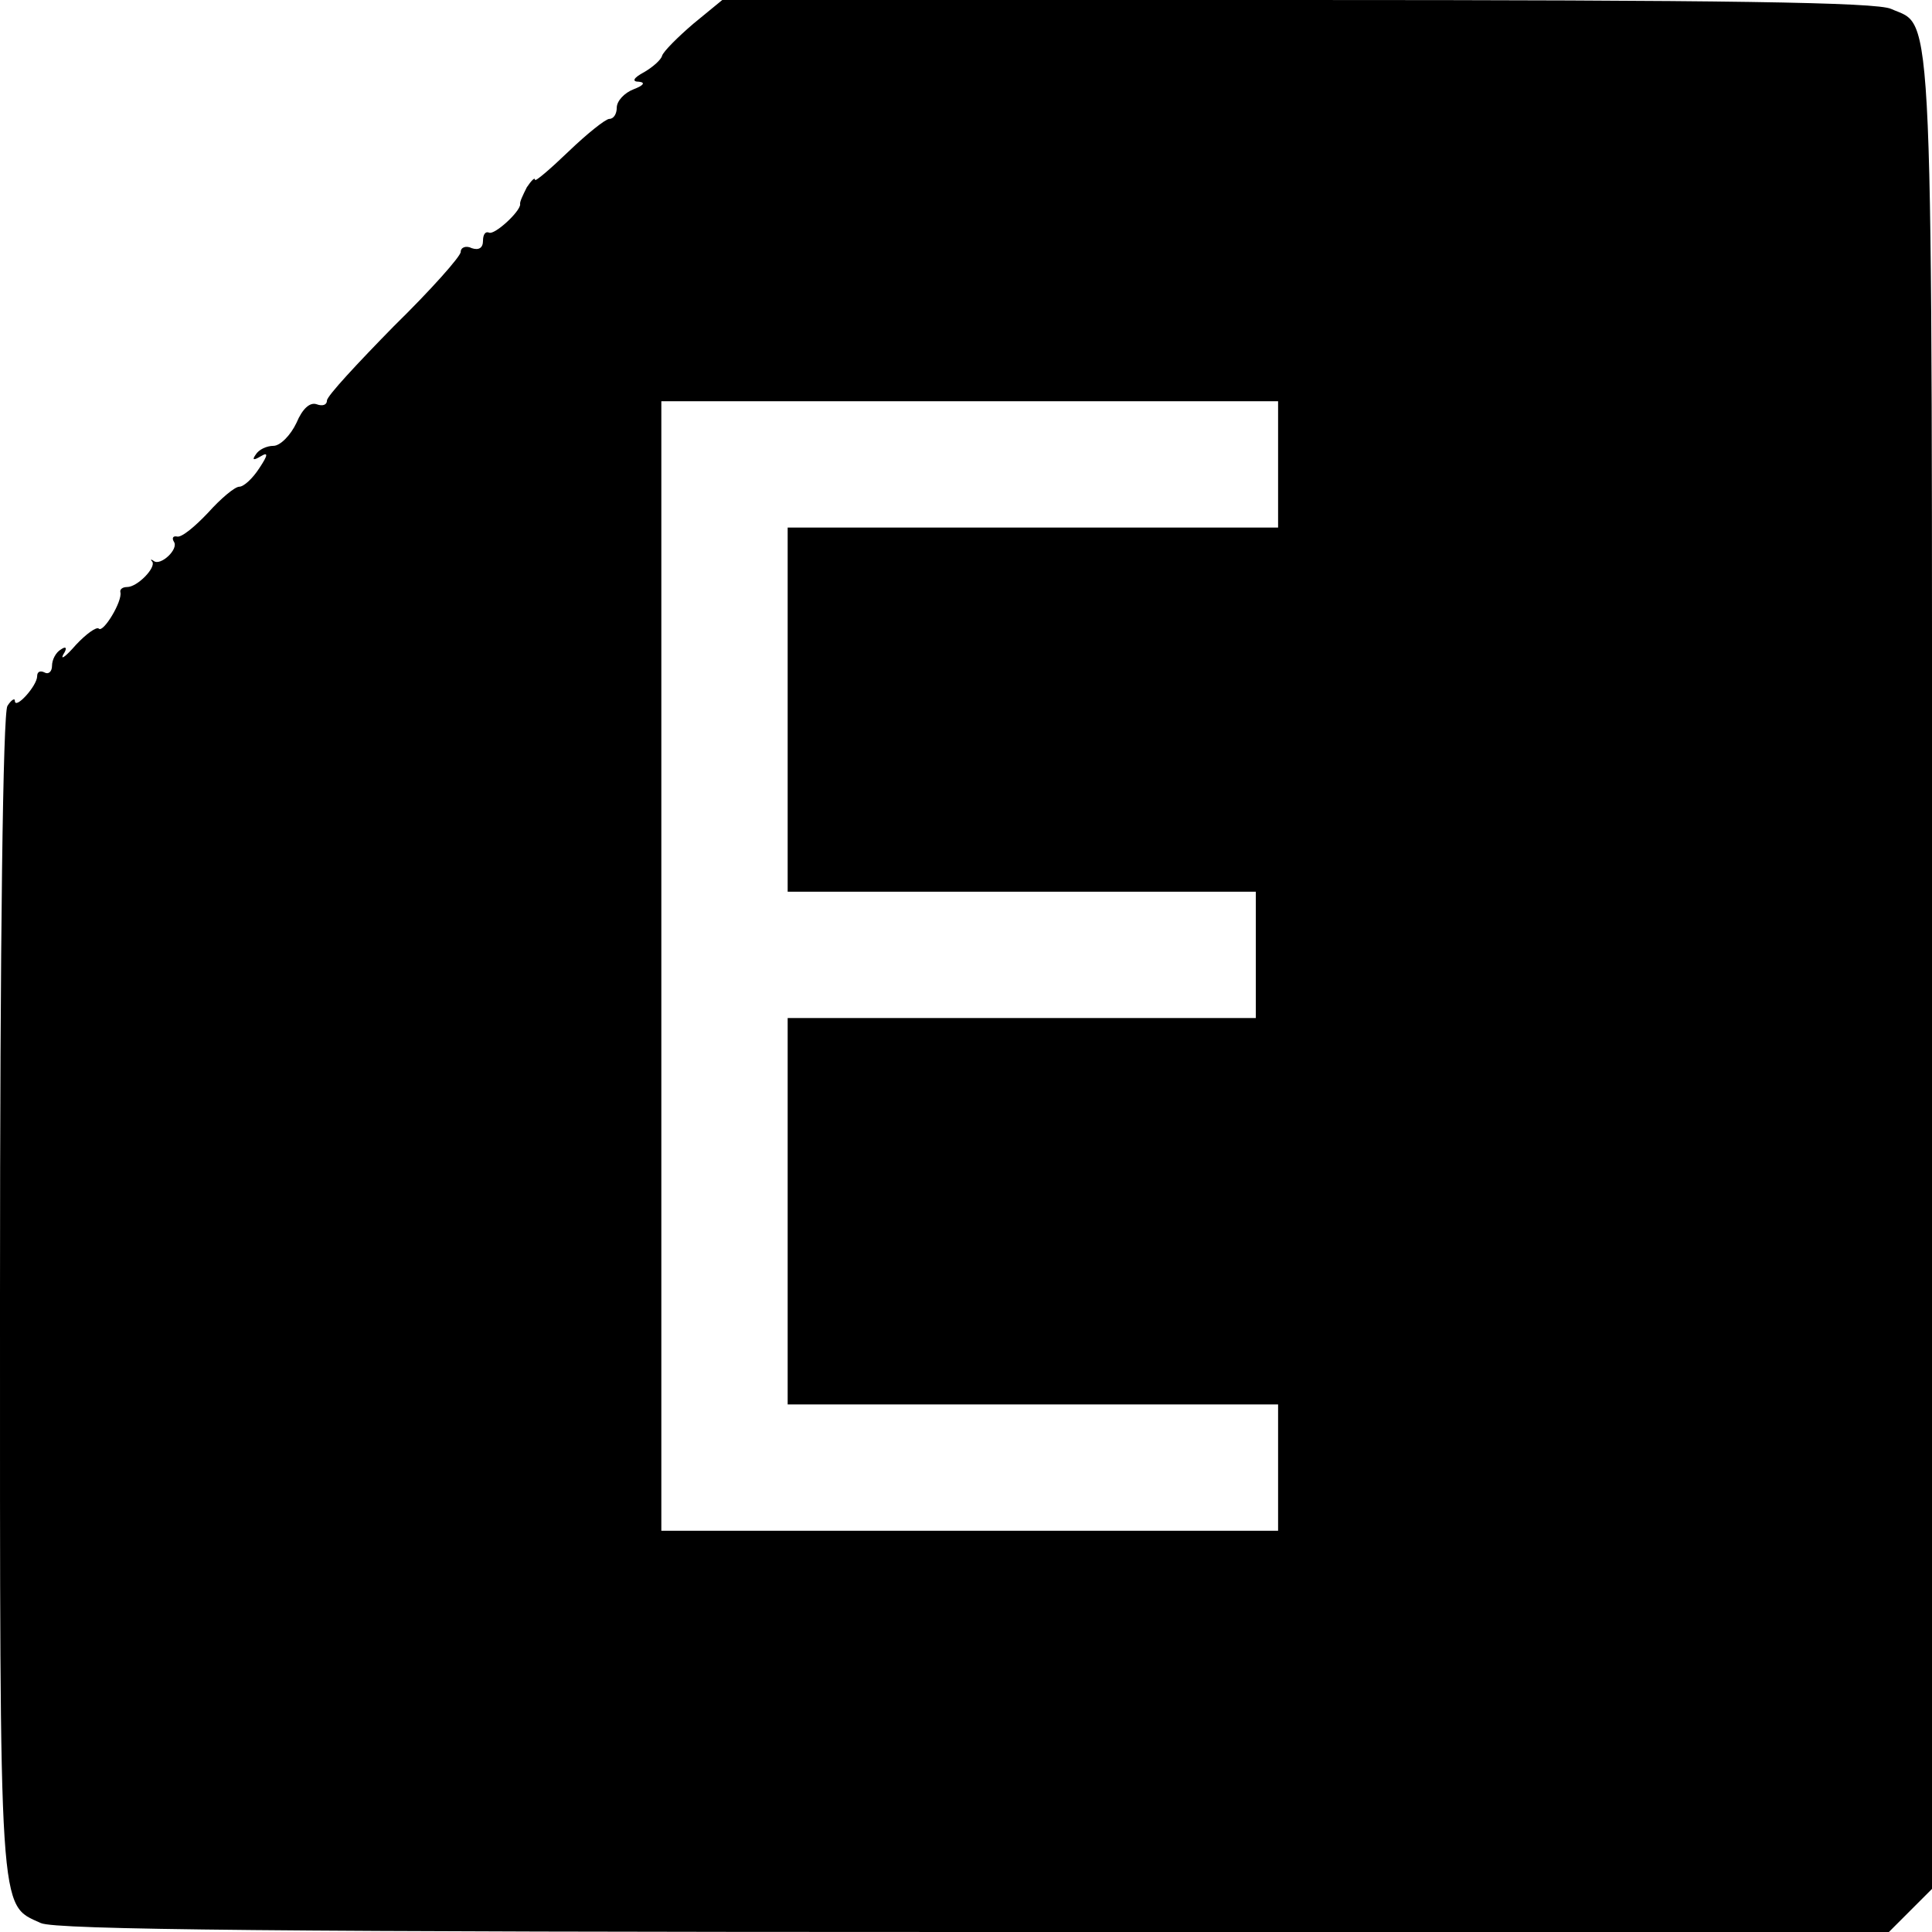
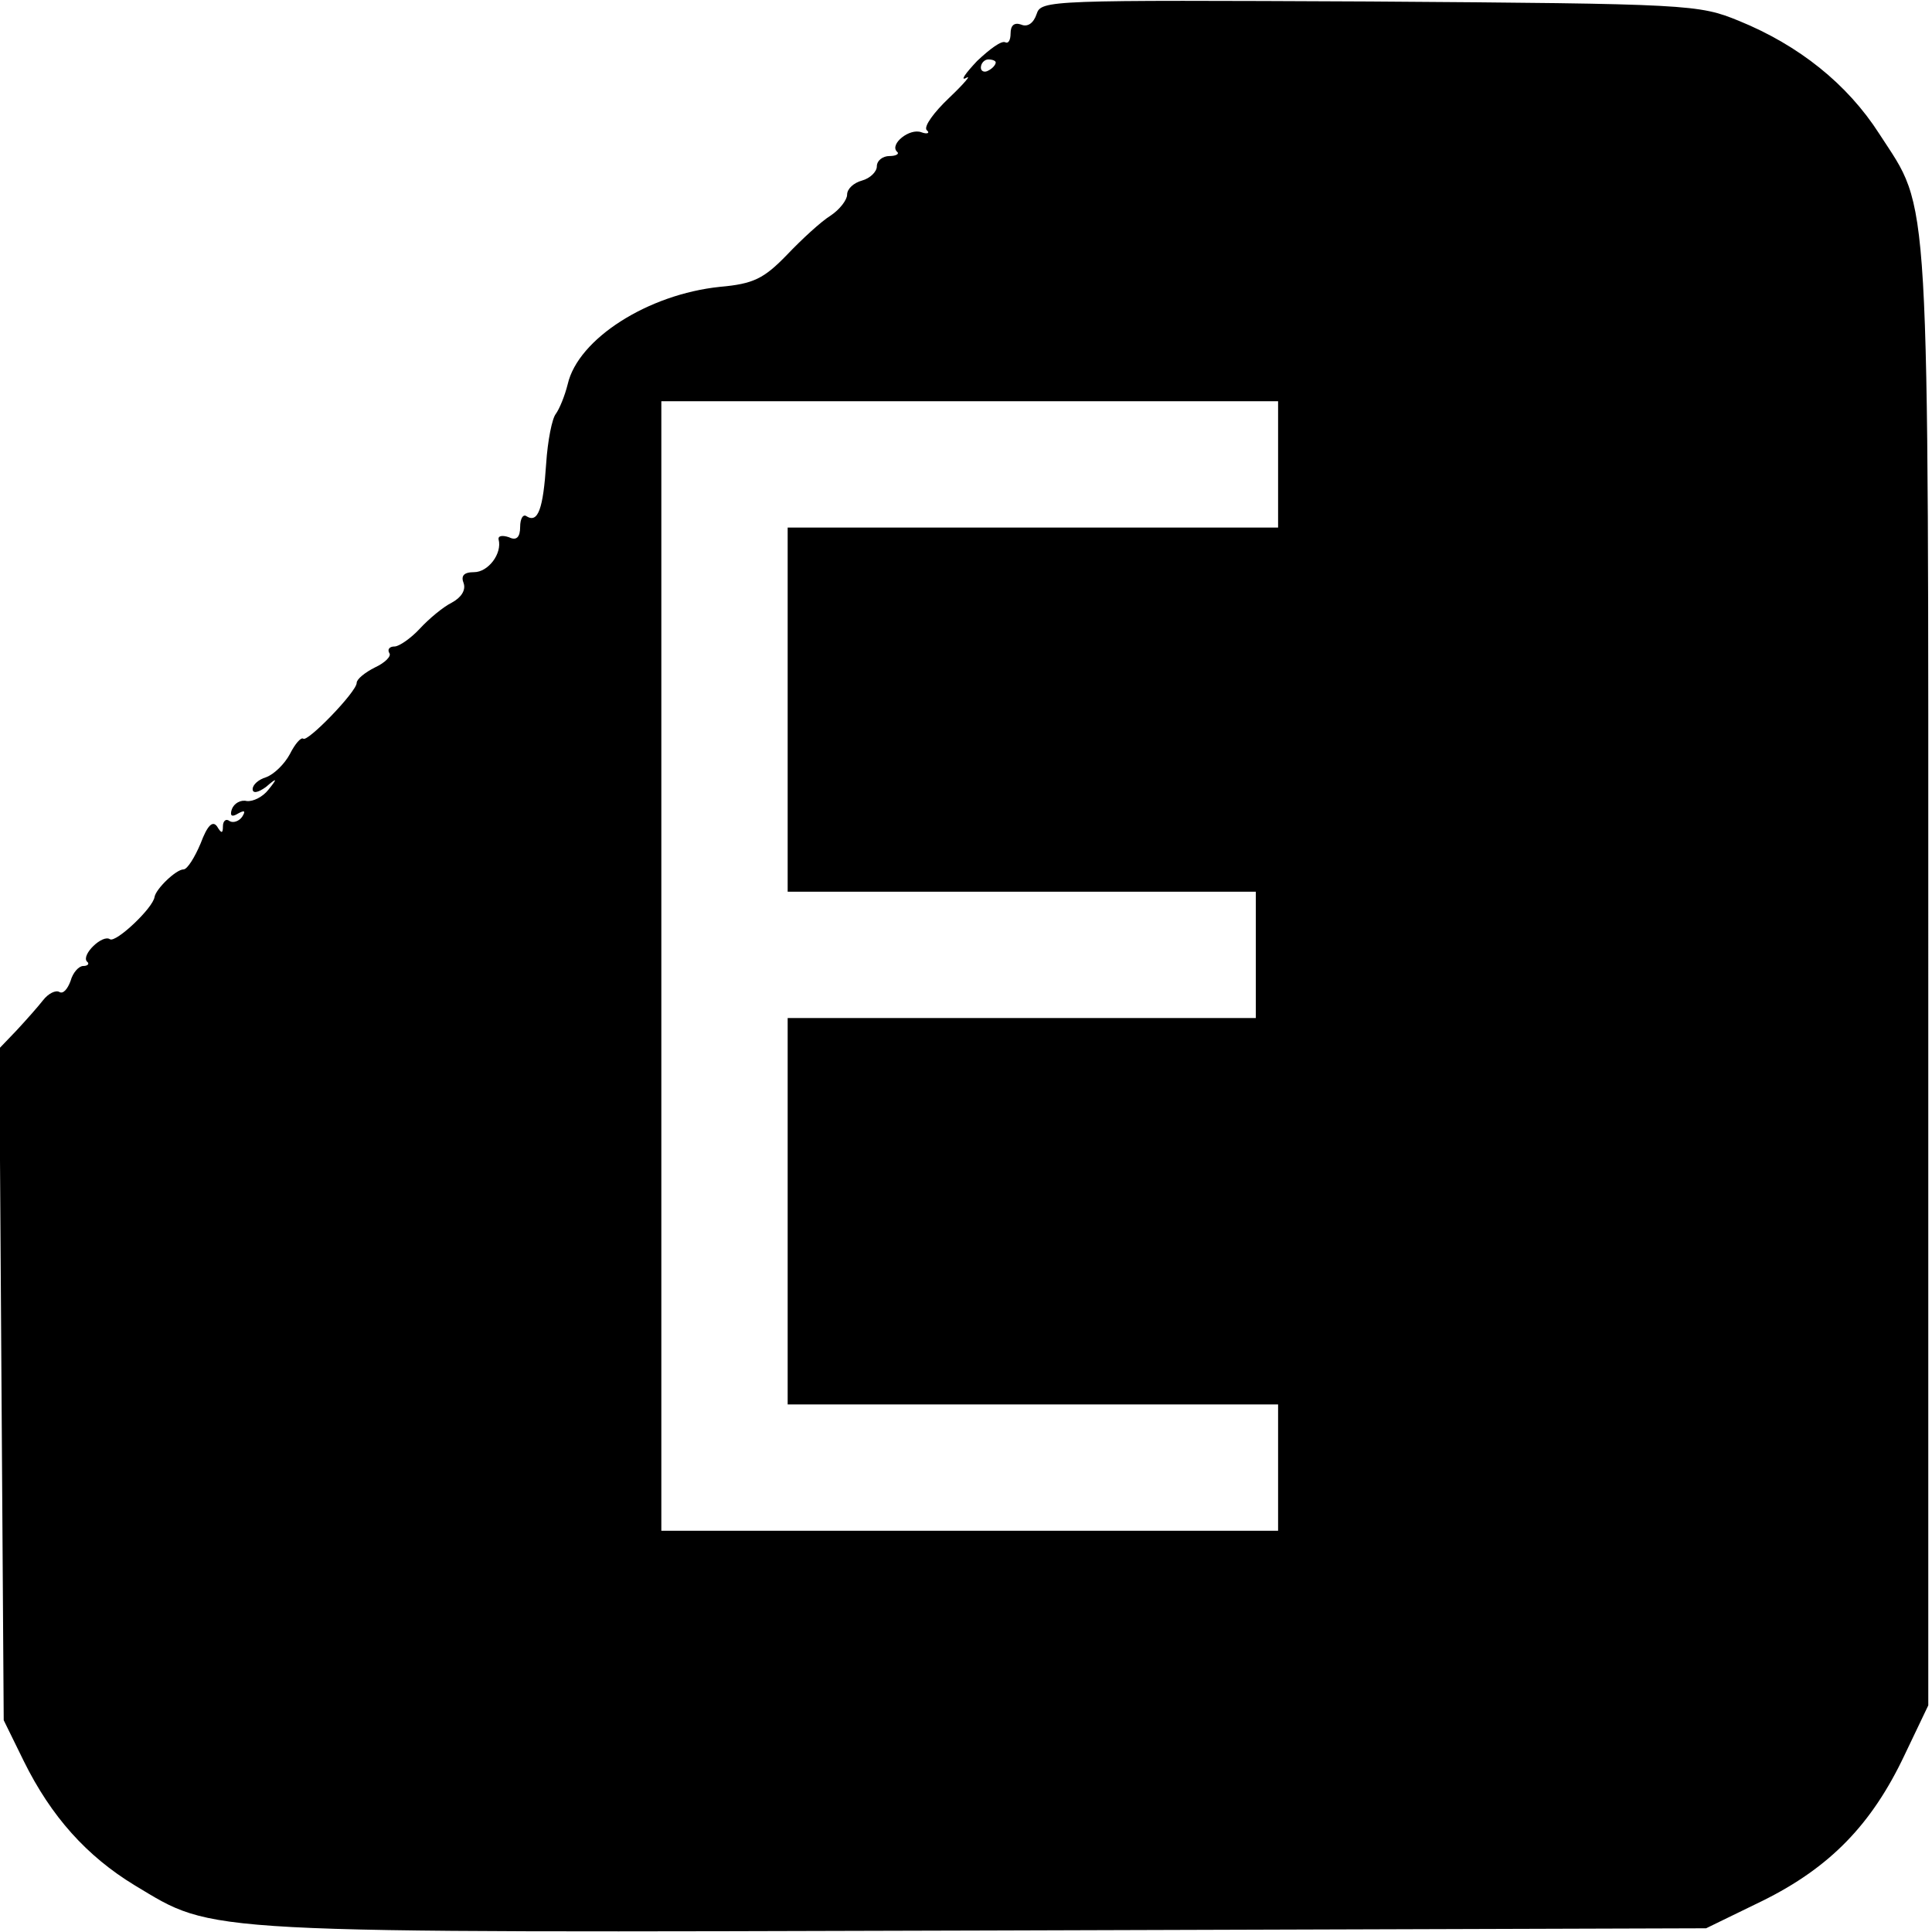
<svg xmlns="http://www.w3.org/2000/svg" version="1.0" width="260pt" height="260pt" viewBox="0 0 260 260" preserveAspectRatio="xMidYMid meet">
  <g transform="translate(0,260) scale(0.1,-0.1)" fill="#000000" stroke="none">
-     <path d="M933 2568 c-21 -18 -40 -37 -42 -43 -1 -5 -12 -15 -24 -22 -15 -8 -17 -13 -7 -13 9 -1 6 -5 -7 -10 -13 -5 -23 -16 -23 -25 0 -8 -4 -15 -10 -15 -5 0 -30 -20 -55 -44 -25 -24 -45 -41 -45 -38 0 4 -5 -1 -11 -10 -5 -10 -10 -20 -9 -23 0 -10 -35 -42 -42 -38 -5 2 -8 -3 -8 -11 0 -10 -6 -13 -15 -10 -8 4 -15 1 -15 -5 0 -6 -40 -51 -90 -100 -49 -50 -90 -94 -90 -100 0 -6 -6 -8 -14 -5 -9 3 -19 -6 -27 -25 -8 -17 -22 -31 -31 -31 -9 0 -20 -5 -24 -12 -5 -7 -3 -8 7 -2 10 6 10 2 -2 -16 -9 -14 -21 -25 -27 -25 -6 0 -25 -16 -42 -35 -18 -19 -36 -34 -42 -32 -5 1 -7 -2 -4 -7 7 -10 -18 -33 -27 -26 -4 3 -5 2 -2 -1 5 -8 -20 -34 -34 -34 -6 0 -10 -3 -9 -7 3 -12 -23 -55 -29 -49 -3 3 -17 -7 -31 -22 -13 -15 -21 -21 -17 -13 6 9 4 12 -3 7 -7 -4 -12 -14 -12 -22 0 -8 -5 -12 -10 -9 -6 3 -10 1 -10 -5 0 -13 -30 -46 -30 -33 0 4 -5 1 -10 -7 -6 -9 -10 -316 -10 -793 0 -845 -2 -819 55 -845 20 -9 324 -12 1256 -12 l1231 0 29 29 29 29 0 1232 c0 1338 3 1272 -55 1298 -19 9 -221 12 -800 12 l-773 0 -39 -32z m787 -593 l0 -85 -330 0 -330 0 0 -245 0 -245 315 0 315 0 0 -85 0 -85 -315 0 -315 0 0 -260 0 -260 330 0 330 0 0 -85 0 -85 -415 0 -415 0 0 760 0 760 415 0 415 0 0 -85z" />
+     <path d="M1395 2581 c-4 -12 -12 -18 -21 -14 -9 3 -14 -1 -14 -12 0 -9 -3 -14 -7 -12 -5 3 -21 -9 -38 -25 -16 -17 -23 -27 -15 -23 8 5 -2 -7 -23 -27 -20 -19 -34 -38 -30 -43 5 -4 1 -6 -7 -3 -16 6 -43 -16 -33 -26 4 -3 -1 -6 -10 -6 -9 0 -17 -6 -17 -14 0 -7 -9 -16 -20 -19 -11 -3 -20 -11 -20 -19 0 -7 -10 -20 -22 -28 -13 -8 -39 -32 -59 -53 -31 -32 -45 -39 -90 -43 -97 -10 -191 -70 -205 -131 -4 -16 -11 -33 -16 -40 -5 -6 -11 -36 -13 -67 -4 -61 -11 -80 -26 -71 -5 4 -9 -3 -9 -14 0 -14 -5 -19 -15 -14 -9 3 -15 2 -14 -3 5 -19 -14 -44 -33 -44 -14 0 -18 -5 -14 -15 3 -9 -3 -19 -16 -26 -12 -6 -31 -22 -43 -35 -12 -13 -28 -24 -34 -24 -7 0 -10 -4 -7 -9 3 -4 -6 -13 -19 -19 -14 -7 -25 -16 -25 -21 0 -12 -67 -81 -72 -75 -3 2 -11 -7 -18 -21 -7 -13 -21 -27 -32 -31 -10 -3 -18 -10 -18 -16 0 -6 7 -5 18 3 15 13 16 12 3 -4 -7 -9 -20 -16 -29 -15 -8 2 -17 -3 -20 -11 -3 -9 0 -11 8 -6 9 5 11 4 6 -4 -4 -6 -12 -9 -17 -6 -5 4 -9 0 -9 -7 0 -10 -2 -10 -8 0 -6 8 -13 1 -22 -23 -8 -19 -18 -35 -23 -35 -10 0 -37 -26 -39 -37 -2 -15 -52 -62 -60 -57 -10 7 -39 -21 -31 -30 4 -3 1 -6 -5 -6 -6 0 -14 -9 -17 -20 -4 -11 -10 -18 -15 -15 -5 3 -15 -2 -22 -11 -7 -9 -23 -27 -36 -41 l-23 -24 3 -452 3 -452 27 -55 c37 -75 85 -128 149 -167 110 -66 74 -64 1146 -61 l969 3 76 37 c91 45 147 103 191 196 l32 67 0 980 c0 1084 3 1028 -66 1135 -43 67 -108 119 -189 152 -54 22 -65 23 -497 26 -432 2 -442 2 -448 -17z m-55 -65 c0 -3 -4 -8 -10 -11 -5 -3 -10 -1 -10 4 0 6 5 11 10 11 6 0 10 -2 10 -4z m380 -541 l0 -85 -330 0 -330 0 0 -245 0 -245 315 0 315 0 0 -85 0 -85 -315 0 -315 0 0 -260 0 -260 330 0 330 0 0 -85 0 -85 -415 0 -415 0 0 760 0 760 415 0 415 0 0 -85z" />
  </g>
</svg>
